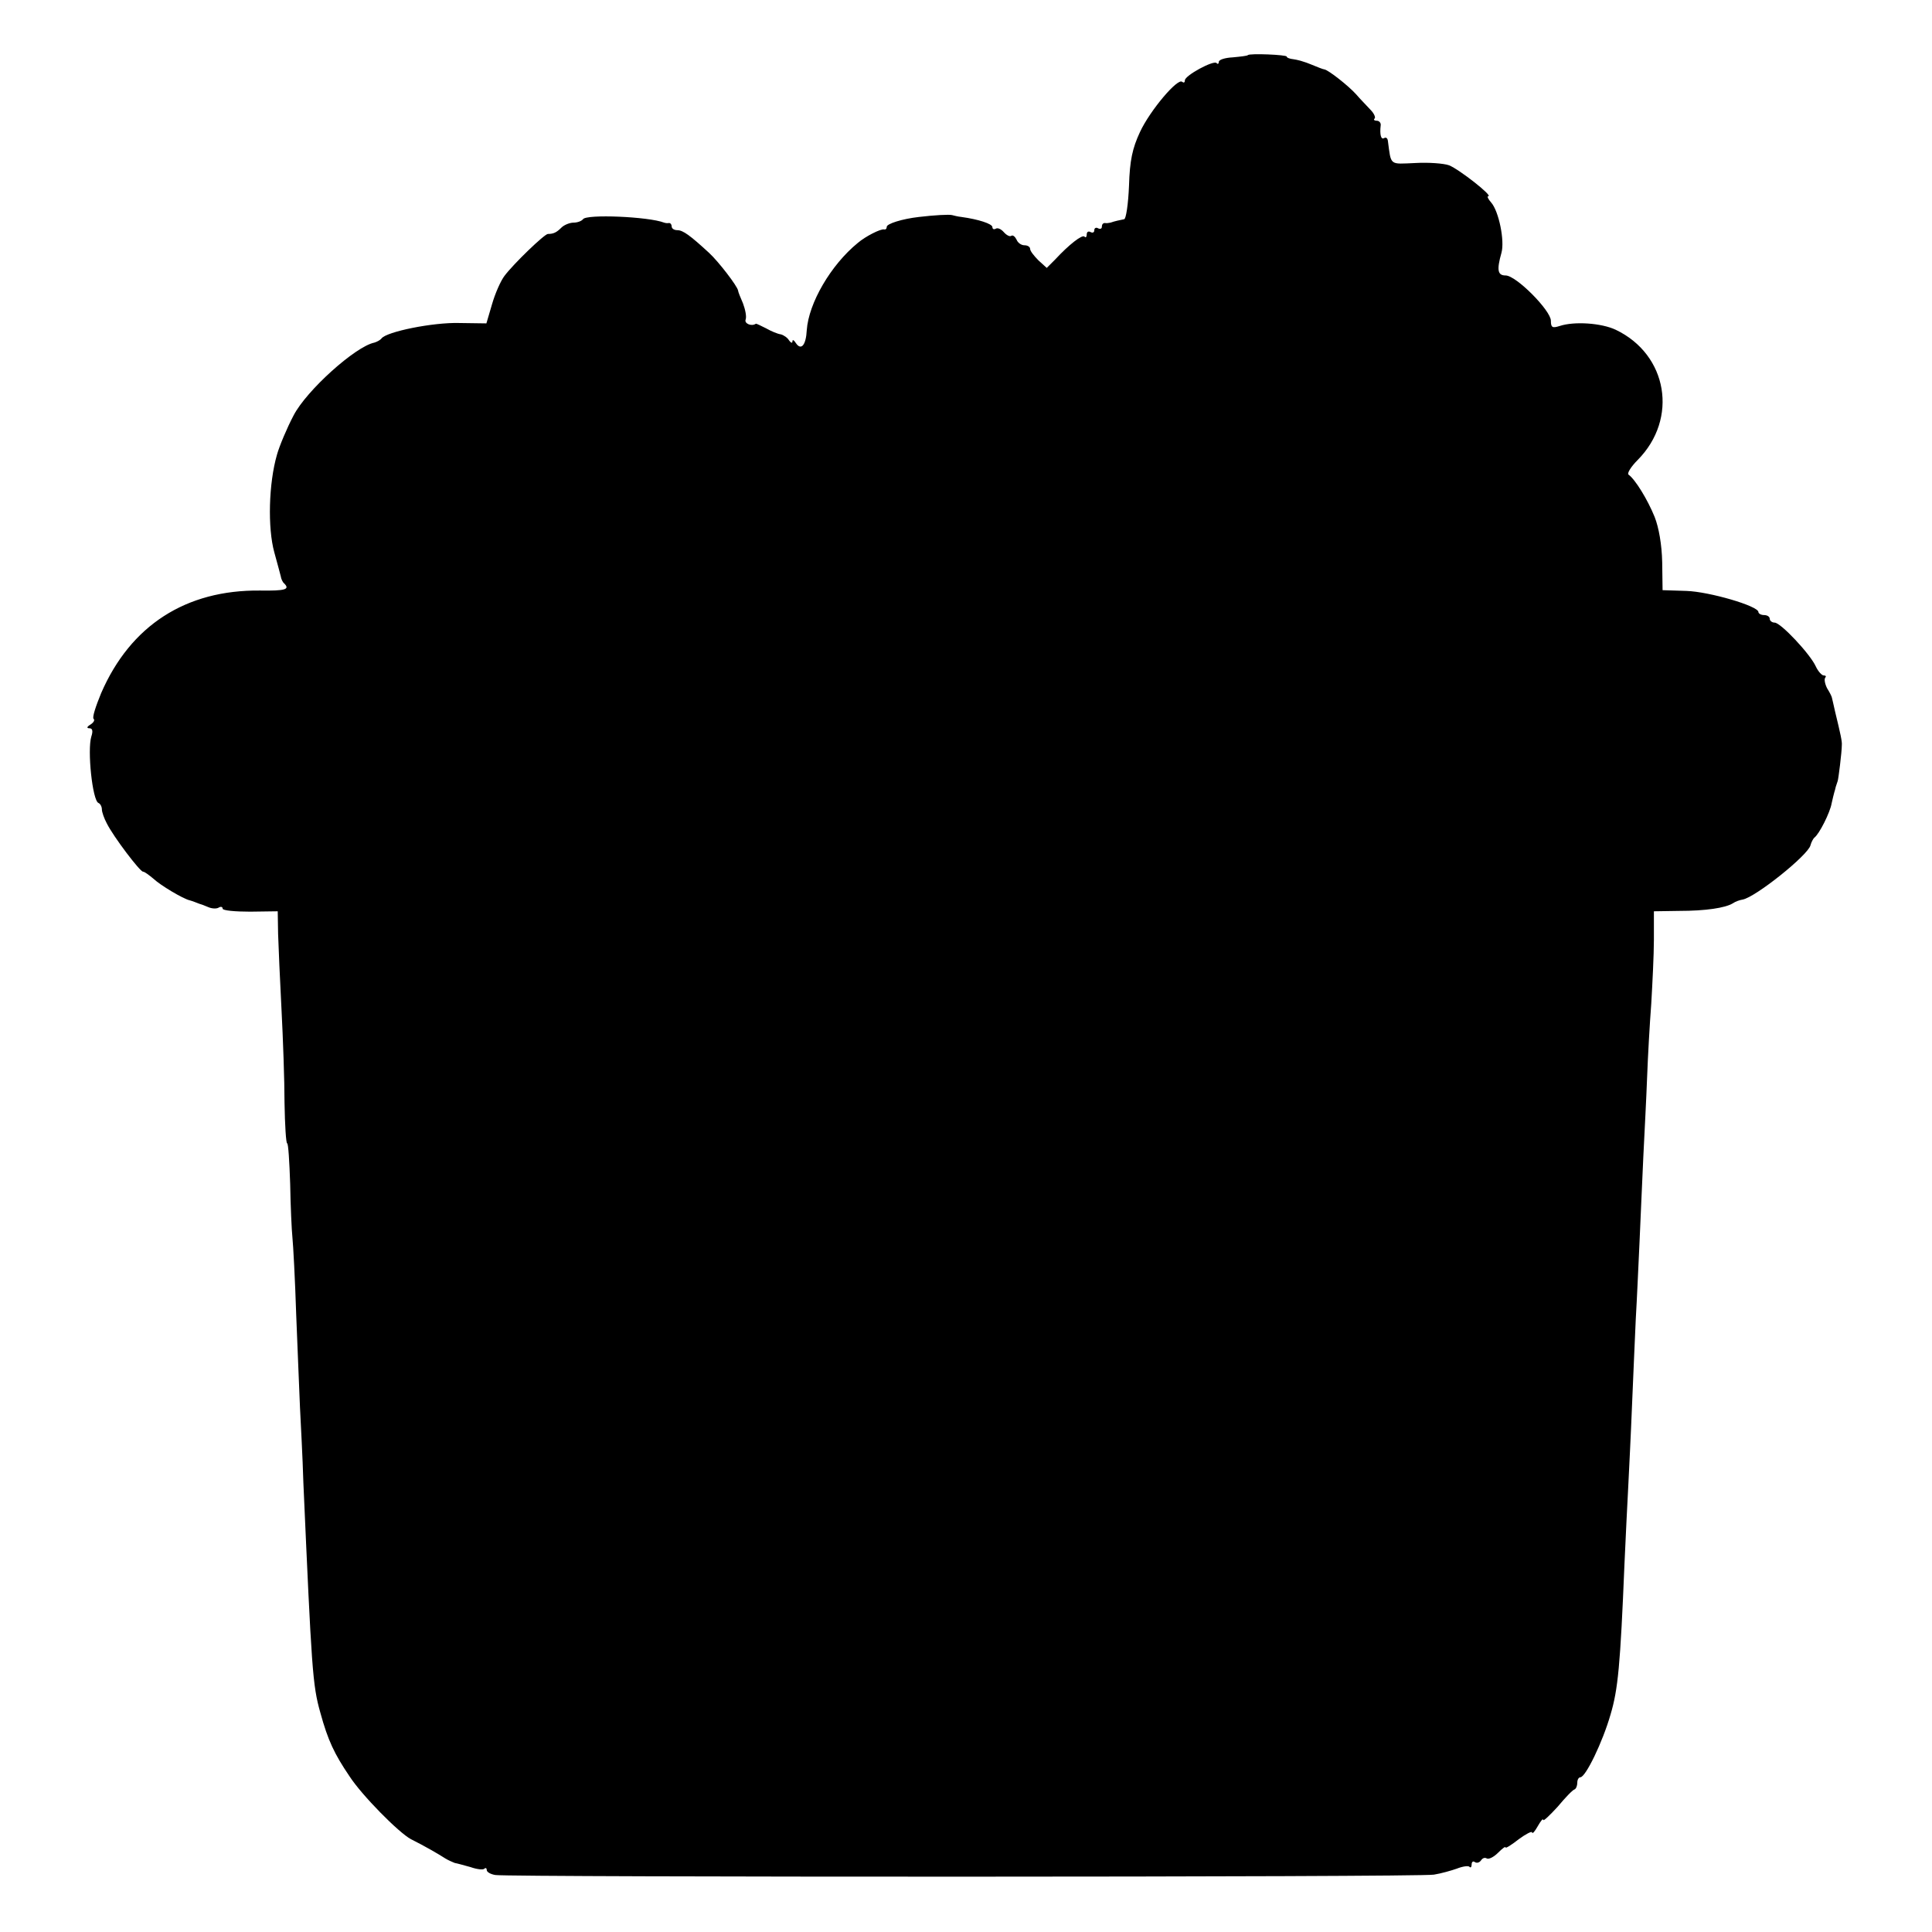
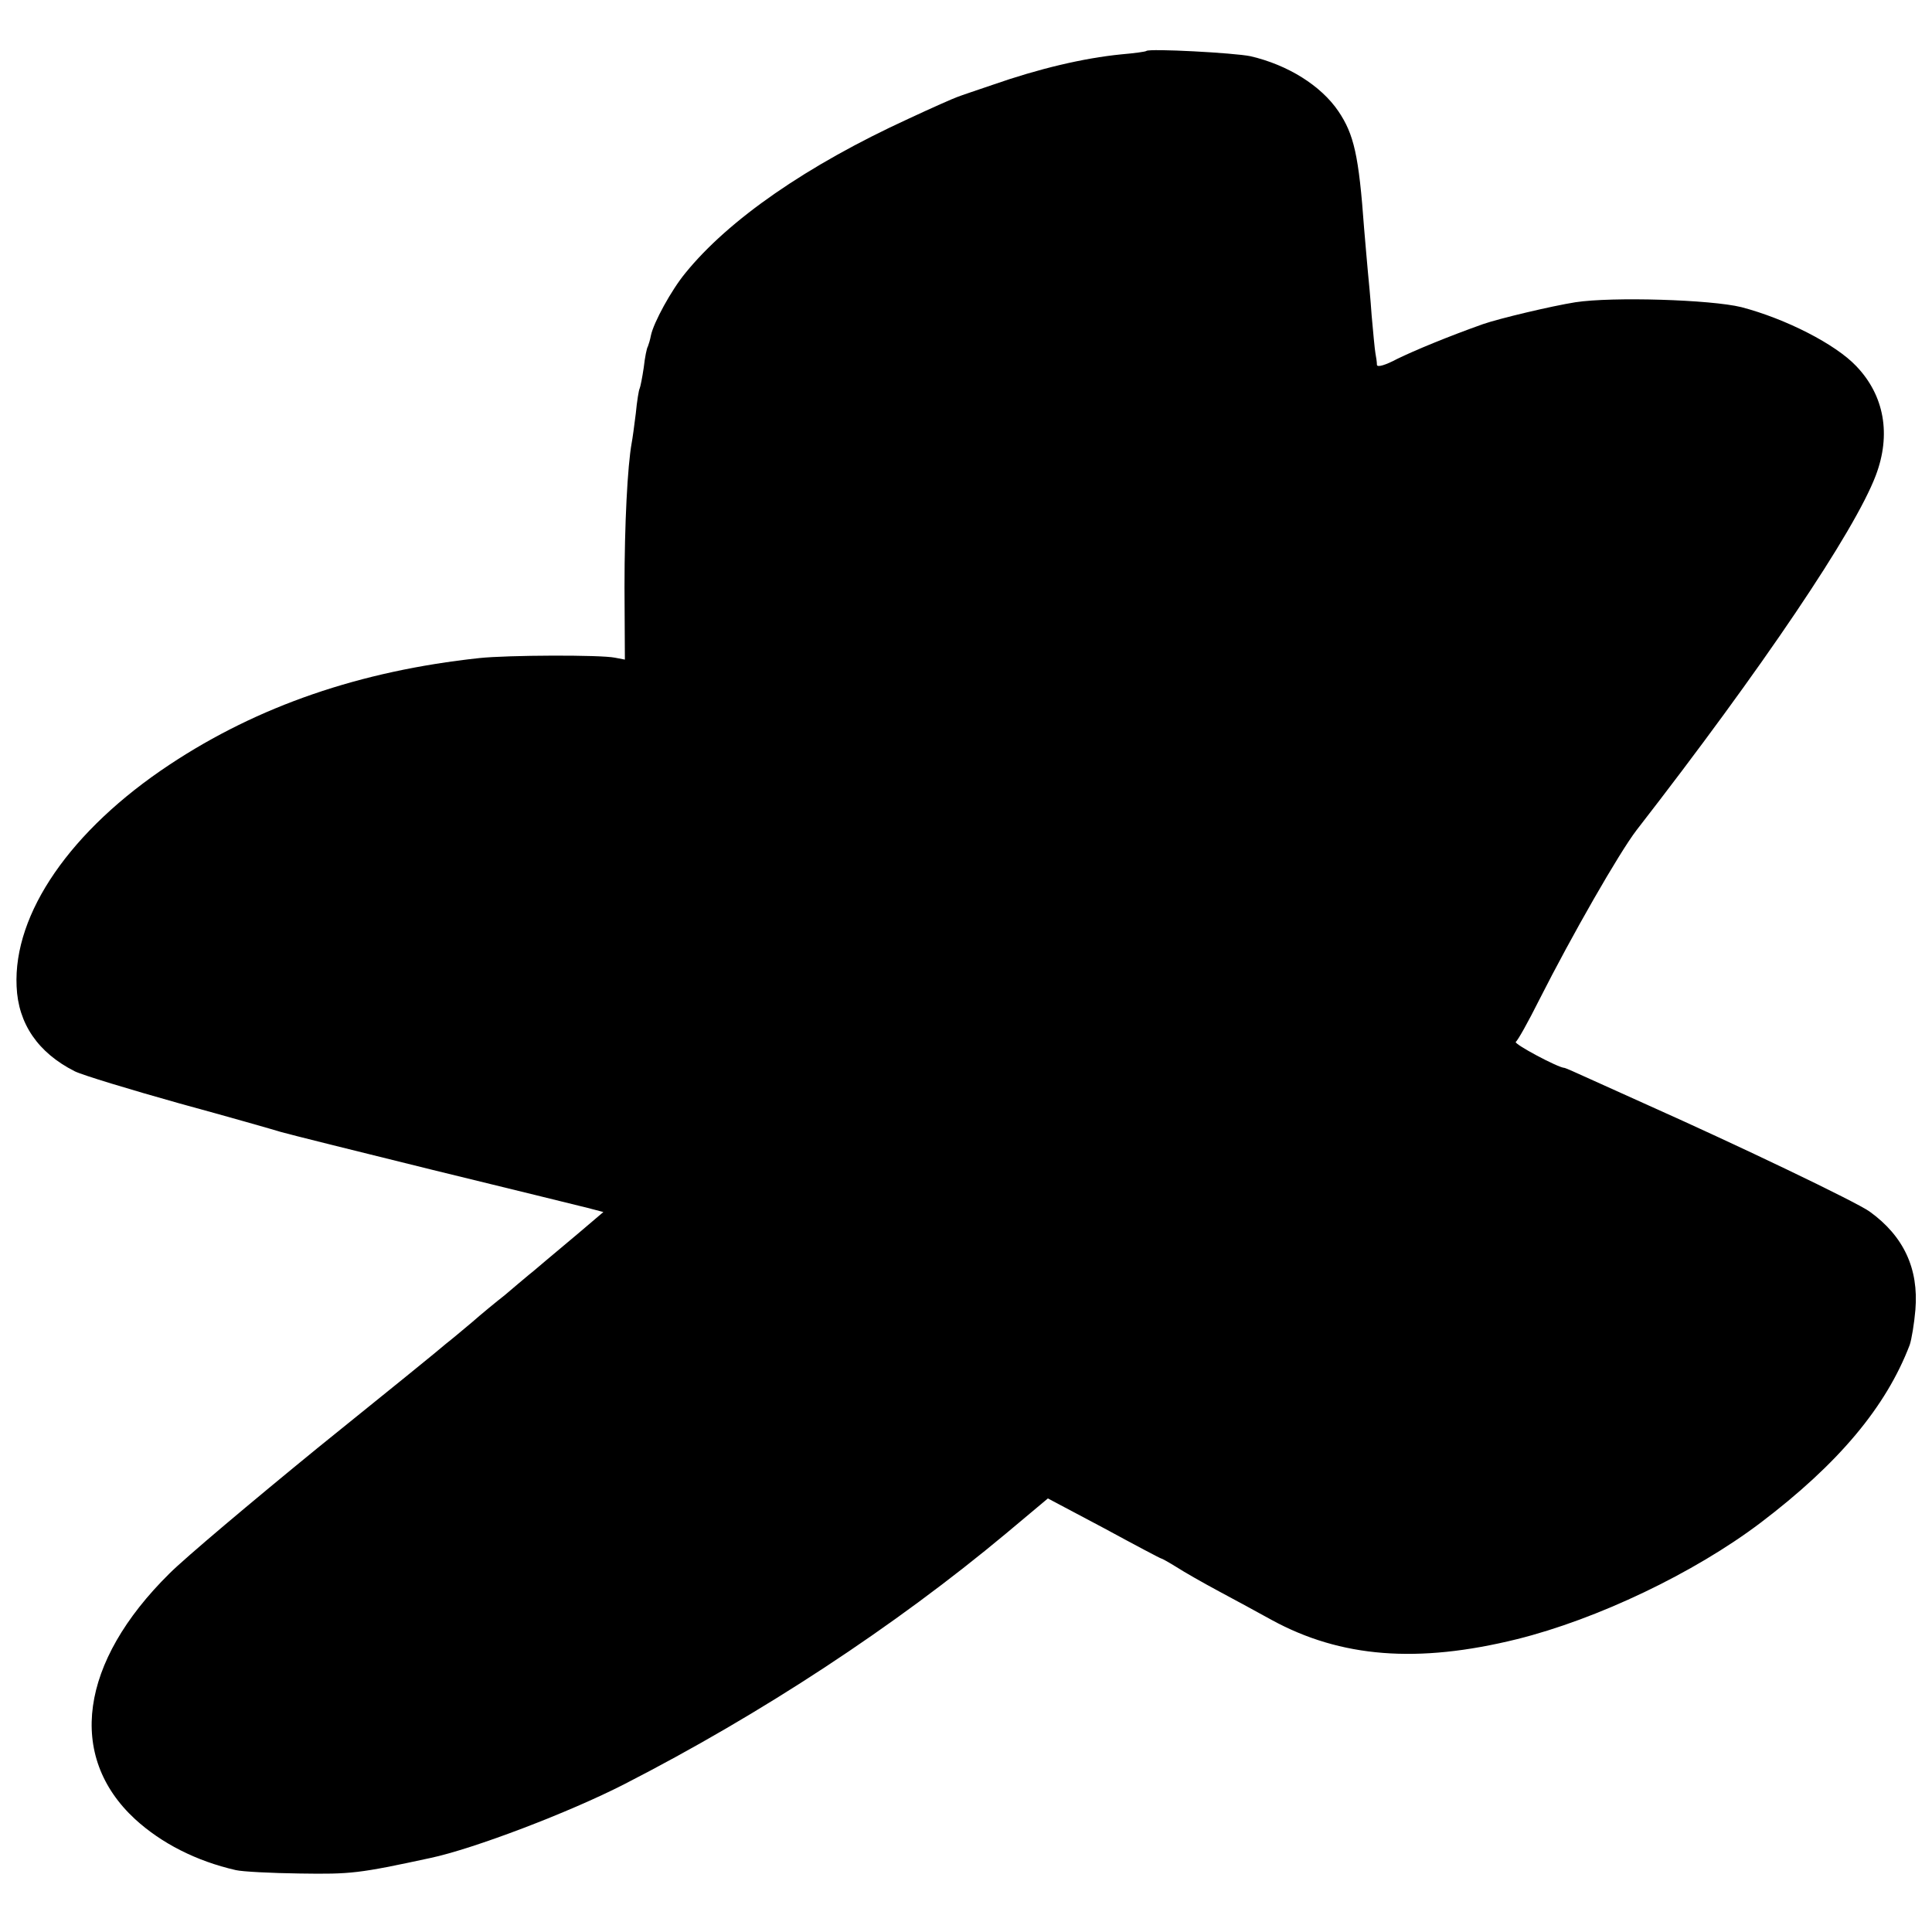
<svg xmlns="http://www.w3.org/2000/svg" version="1.0" width="512pt" height="512pt" viewBox="0 0 512 512" preserveAspectRatio="xMidYMid meet">
  <g transform="translate(0,512) scale(0.1,-0.1)" fill="#000000" stroke="none">
-     <path d="M3307 4974 c-1 -2 -19 -4 -40 -6 -20 -1 -37 -6 -37 -12 0 -5 -3 -7 -6 -3 -8 8 -84 -33 -84 -46 0 -6 -3 -7 -7 -4 -11 12 -85 -75 -112 -133 -20 -43 -27 -75 -29 -142 -2 -49 -8 -89 -13 -89 -10 -2 -25 -5 -36 -9 -5 -1 -11 -2 -15 -1 -5 0 -8 -4 -8 -10 0 -5 -4 -7 -10 -4 -5 3 -10 1 -10 -5 0 -6 -4 -8 -10 -5 -5 3 -10 1 -10 -6 0 -7 -3 -10 -6 -6 -6 6 -41 -21 -78 -61 l-22 -22 -22 20 c-12 12 -22 25 -22 30 0 6 -7 10 -15 10 -9 0 -18 7 -21 15 -4 8 -10 13 -14 10 -4 -3 -13 2 -20 10 -7 8 -16 12 -21 9 -5 -3 -9 -1 -9 4 0 9 -38 21 -82 27 -10 1 -21 4 -25 5 -8 2 -46 0 -88 -5 -44 -5 -85 -18 -85 -26 0 -5 -3 -8 -7 -7 -9 2 -49 -18 -70 -36 -71 -58 -130 -159 -135 -231 -2 -40 -15 -55 -29 -34 -5 8 -9 10 -9 4 0 -5 -4 -4 -9 3 -4 7 -14 14 -22 16 -8 1 -25 8 -39 16 -14 7 -26 13 -27 12 -12 -8 -31 1 -27 11 3 8 -1 27 -7 43 -7 16 -13 31 -13 34 -2 12 -52 77 -77 100 -50 46 -69 60 -84 60 -8 0 -15 4 -15 10 0 5 -3 9 -7 9 -5 -1 -10 0 -13 1 -41 16 -207 23 -215 9 -4 -5 -15 -9 -25 -9 -10 0 -25 -6 -32 -13 -13 -13 -21 -17 -36 -17 -9 0 -91 -79 -115 -111 -10 -13 -25 -47 -33 -75 l-15 -51 -72 1 c-69 2 -193 -23 -206 -41 -3 -4 -12 -9 -19 -11 -50 -10 -180 -127 -214 -193 -17 -32 -38 -82 -44 -104 -22 -76 -25 -194 -7 -259 8 -28 15 -56 17 -63 1 -7 5 -16 9 -19 16 -16 4 -20 -64 -19 -196 2 -343 -92 -421 -272 -14 -34 -24 -64 -20 -68 4 -3 0 -10 -8 -15 -10 -6 -11 -10 -3 -10 8 0 10 -7 5 -22 -11 -36 3 -170 19 -176 5 -2 9 -10 9 -17 0 -7 6 -24 13 -37 18 -36 88 -128 96 -128 4 0 16 -9 28 -19 18 -17 78 -53 96 -57 4 -1 9 -3 12 -4 3 -1 8 -3 13 -5 4 -1 15 -5 24 -9 9 -4 22 -5 28 -1 5 3 10 2 10 -3 0 -5 33 -8 73 -8 l73 1 1 -60 c1 -33 5 -123 9 -200 4 -77 8 -188 8 -247 1 -60 4 -108 7 -108 3 0 6 -48 8 -108 1 -59 4 -123 6 -142 2 -19 7 -111 10 -205 4 -93 8 -204 10 -245 2 -41 7 -131 9 -200 22 -494 24 -535 45 -609 20 -73 37 -109 77 -168 33 -51 131 -150 163 -167 38 -19 74 -40 91 -51 8 -5 20 -10 25 -12 6 -1 24 -6 42 -11 17 -6 34 -8 37 -4 3 3 6 1 6 -4 0 -5 10 -11 23 -13 40 -6 2451 -6 2487 1 19 3 47 11 61 16 15 6 30 8 33 5 3 -4 6 -1 6 6 0 7 4 10 9 6 5 -3 12 -1 16 5 4 6 10 8 15 5 5 -3 18 3 30 15 11 11 20 18 20 14 0 -3 16 7 35 22 19 14 35 22 35 18 1 -5 7 2 15 16 8 14 14 22 15 17 0 -4 17 12 38 35 20 24 40 45 45 46 4 2 7 10 7 18 0 8 4 14 8 14 14 0 59 93 80 166 20 67 26 131 37 399 3 72 8 164 10 205 2 41 7 138 10 215 3 77 8 181 10 230 3 50 7 142 10 205 3 63 7 165 10 225 3 61 8 155 10 210 2 55 7 143 11 195 3 52 7 129 7 170 l0 75 66 1 c72 0 123 8 143 20 7 5 19 9 26 10 34 6 174 118 180 144 2 8 7 17 10 20 13 9 42 67 46 91 3 13 6 26 7 29 1 3 3 10 4 15 2 6 4 12 5 15 2 5 11 77 11 95 1 10 -3 28 -18 90 -4 17 -7 32 -8 35 0 3 -6 15 -13 26 -6 12 -8 24 -5 28 3 3 2 6 -4 6 -5 0 -15 11 -21 24 -15 33 -93 116 -109 116 -7 0 -13 5 -13 10 0 6 -7 10 -15 10 -8 0 -15 4 -15 8 0 16 -130 54 -191 56 l-63 2 -1 74 c-1 47 -9 92 -20 120 -19 47 -52 100 -69 112 -5 3 6 21 24 39 108 109 80 279 -58 345 -38 18 -110 23 -149 10 -19 -6 -23 -4 -23 14 0 27 -92 120 -120 120 -21 0 -24 14 -11 60 9 32 -7 110 -27 133 -8 9 -12 17 -8 17 14 0 -78 72 -104 82 -14 5 -54 8 -89 6 -70 -3 -64 -8 -73 59 -1 7 -5 10 -10 7 -8 -5 -12 9 -9 34 1 6 -4 12 -10 12 -7 0 -10 3 -6 6 3 3 -2 14 -11 23 -9 10 -27 28 -39 42 -20 22 -72 63 -83 65 -3 0 -18 6 -35 13 -16 7 -38 13 -47 14 -10 1 -18 4 -18 7 0 5 -98 9 -103 4z" />
+     <path d="M3038 4985 c-2 -2 -31 -6 -66 -9 -101 -10 -219 -38 -342 -81 -41 -14 -83 -28 -93 -32 -9 -3 -68 -29 -130 -58 -268 -123 -476 -267 -591 -409 -37 -45 -84 -131 -91 -165 -2 -11 -6 -24 -8 -29 -3 -4 -8 -29 -11 -56 -4 -27 -9 -52 -11 -56 -2 -3 -7 -33 -10 -65 -4 -33 -9 -69 -11 -79 -11 -61 -19 -214 -19 -382 l1 -192 -26 5 c-38 8 -286 7 -360 -1 -316 -34 -586 -127 -820 -282 -263 -174 -415 -395 -406 -588 4 -99 57 -176 154 -225 20 -10 145 -48 277 -85 132 -36 254 -71 270 -76 17 -5 197 -50 400 -100 204 -50 389 -95 412 -101 l42 -11 -67 -57 c-37 -31 -76 -64 -87 -73 -11 -9 -30 -26 -43 -36 -13 -11 -42 -35 -64 -54 -23 -18 -62 -50 -87 -72 -25 -21 -56 -47 -69 -57 -12 -11 -165 -135 -340 -276 -174 -142 -351 -291 -393 -333 -238 -235 -272 -484 -91 -651 70 -64 162 -111 267 -135 17 -4 93 -8 170 -9 135 -2 155 0 345 41 114 24 369 121 515 196 363 186 716 418 1011 664 l111 93 149 -79 c81 -44 149 -80 151 -80 2 0 20 -10 41 -23 20 -13 71 -42 112 -64 41 -22 104 -56 140 -76 183 -100 387 -116 650 -51 213 53 469 175 645 308 207 157 333 307 396 472 5 15 12 57 15 93 9 109 -31 195 -121 260 -36 26 -352 177 -585 281 -47 21 -115 52 -153 69 -37 17 -69 31 -71 31 -16 0 -136 64 -129 69 5 3 33 53 62 111 87 172 212 390 258 450 333 429 578 792 634 940 41 108 23 212 -52 290 -55 58 -186 125 -304 156 -81 20 -342 28 -440 13 -63 -10 -202 -43 -245 -58 -93 -33 -182 -70 -227 -92 -32 -17 -53 -23 -54 -16 0 7 -2 21 -4 31 -2 11 -6 56 -10 100 -3 44 -8 96 -10 116 -2 19 -6 71 -10 115 -14 194 -27 249 -68 310 -46 68 -134 123 -233 146 -43 9 -268 21 -276 14z" />
  </g>
</svg>
